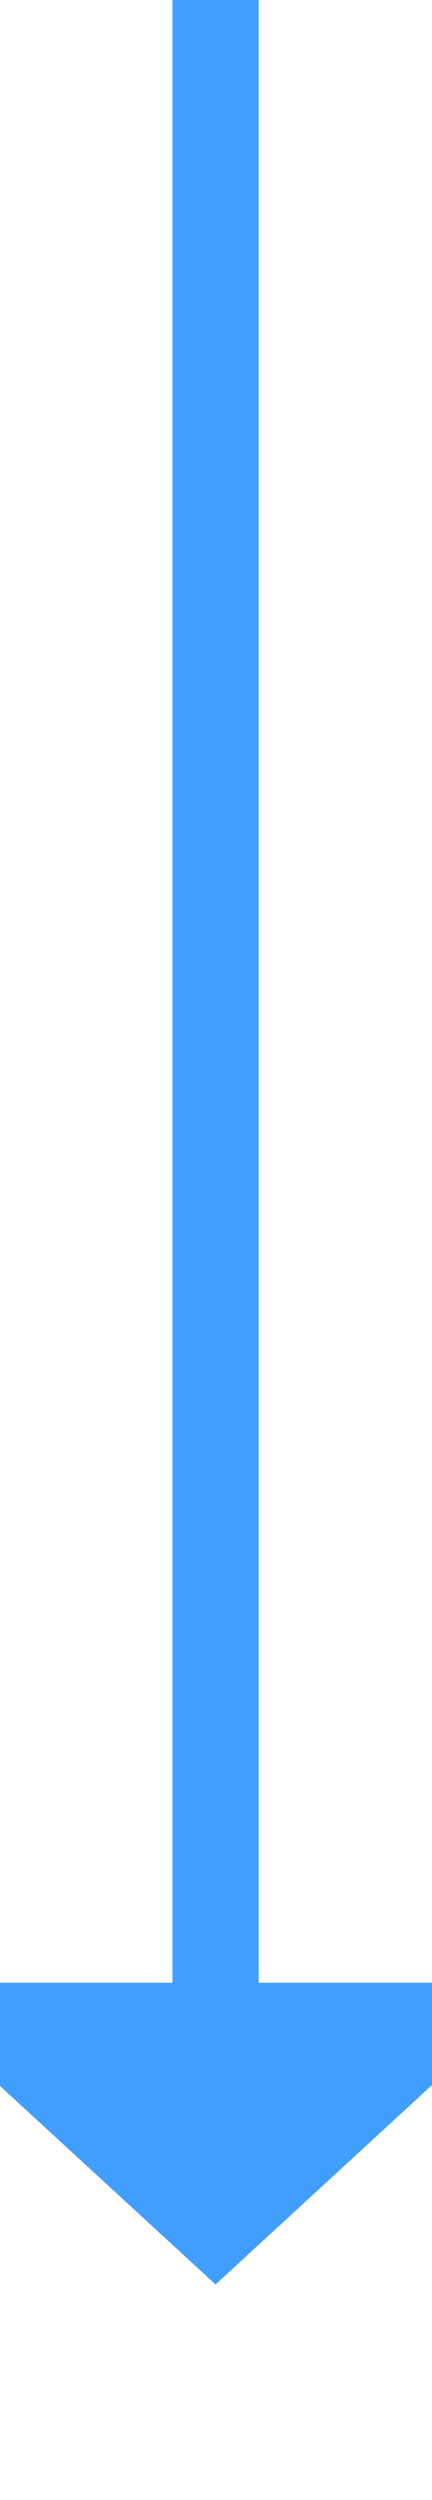
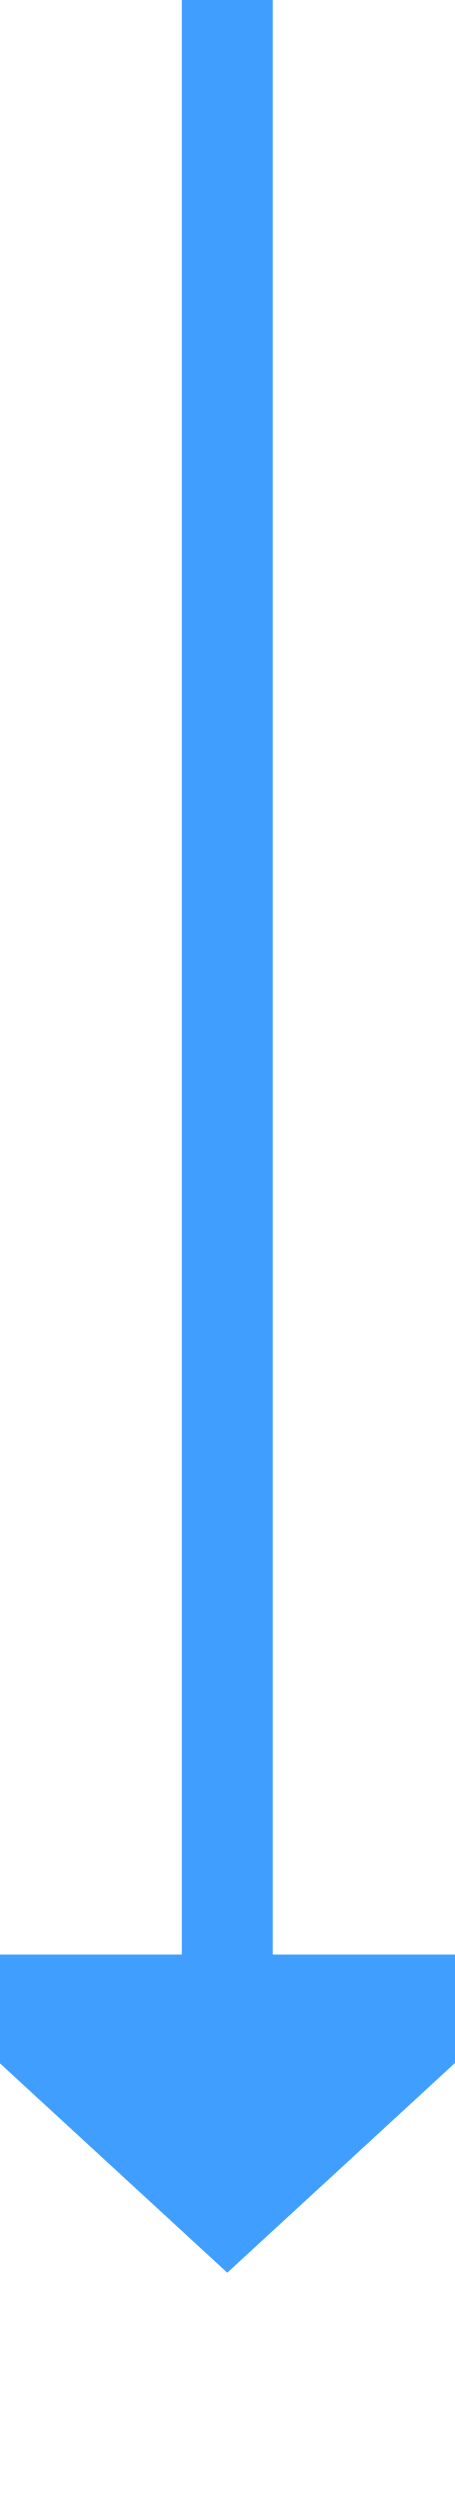
- <svg xmlns="http://www.w3.org/2000/svg" version="1.1" width="10px" height="58px" preserveAspectRatio="xMidYMin meet" viewBox="480 909  8 58">
-   <path d="M 484 909  L 484 956  " stroke-width="2" stroke="#409eff" fill="none" />
-   <path d="M 476.4 955  L 484 962  L 491.6 955  L 476.4 955  Z " fill-rule="nonzero" fill="#409eff" stroke="none" />
+ <svg xmlns="http://www.w3.org/2000/svg" version="1.1" width="10px" height="55px" preserveAspectRatio="xMidYMin meet" viewBox="480 1205  8 55">
+   <path d="M 484 1205  L 484 1249  " stroke-width="2" stroke="#409eff" fill="none" />
+   <path d="M 476.4 1248  L 484 1255  L 491.6 1248  L 476.4 1248  Z " fill-rule="nonzero" fill="#409eff" stroke="none" />
</svg>
